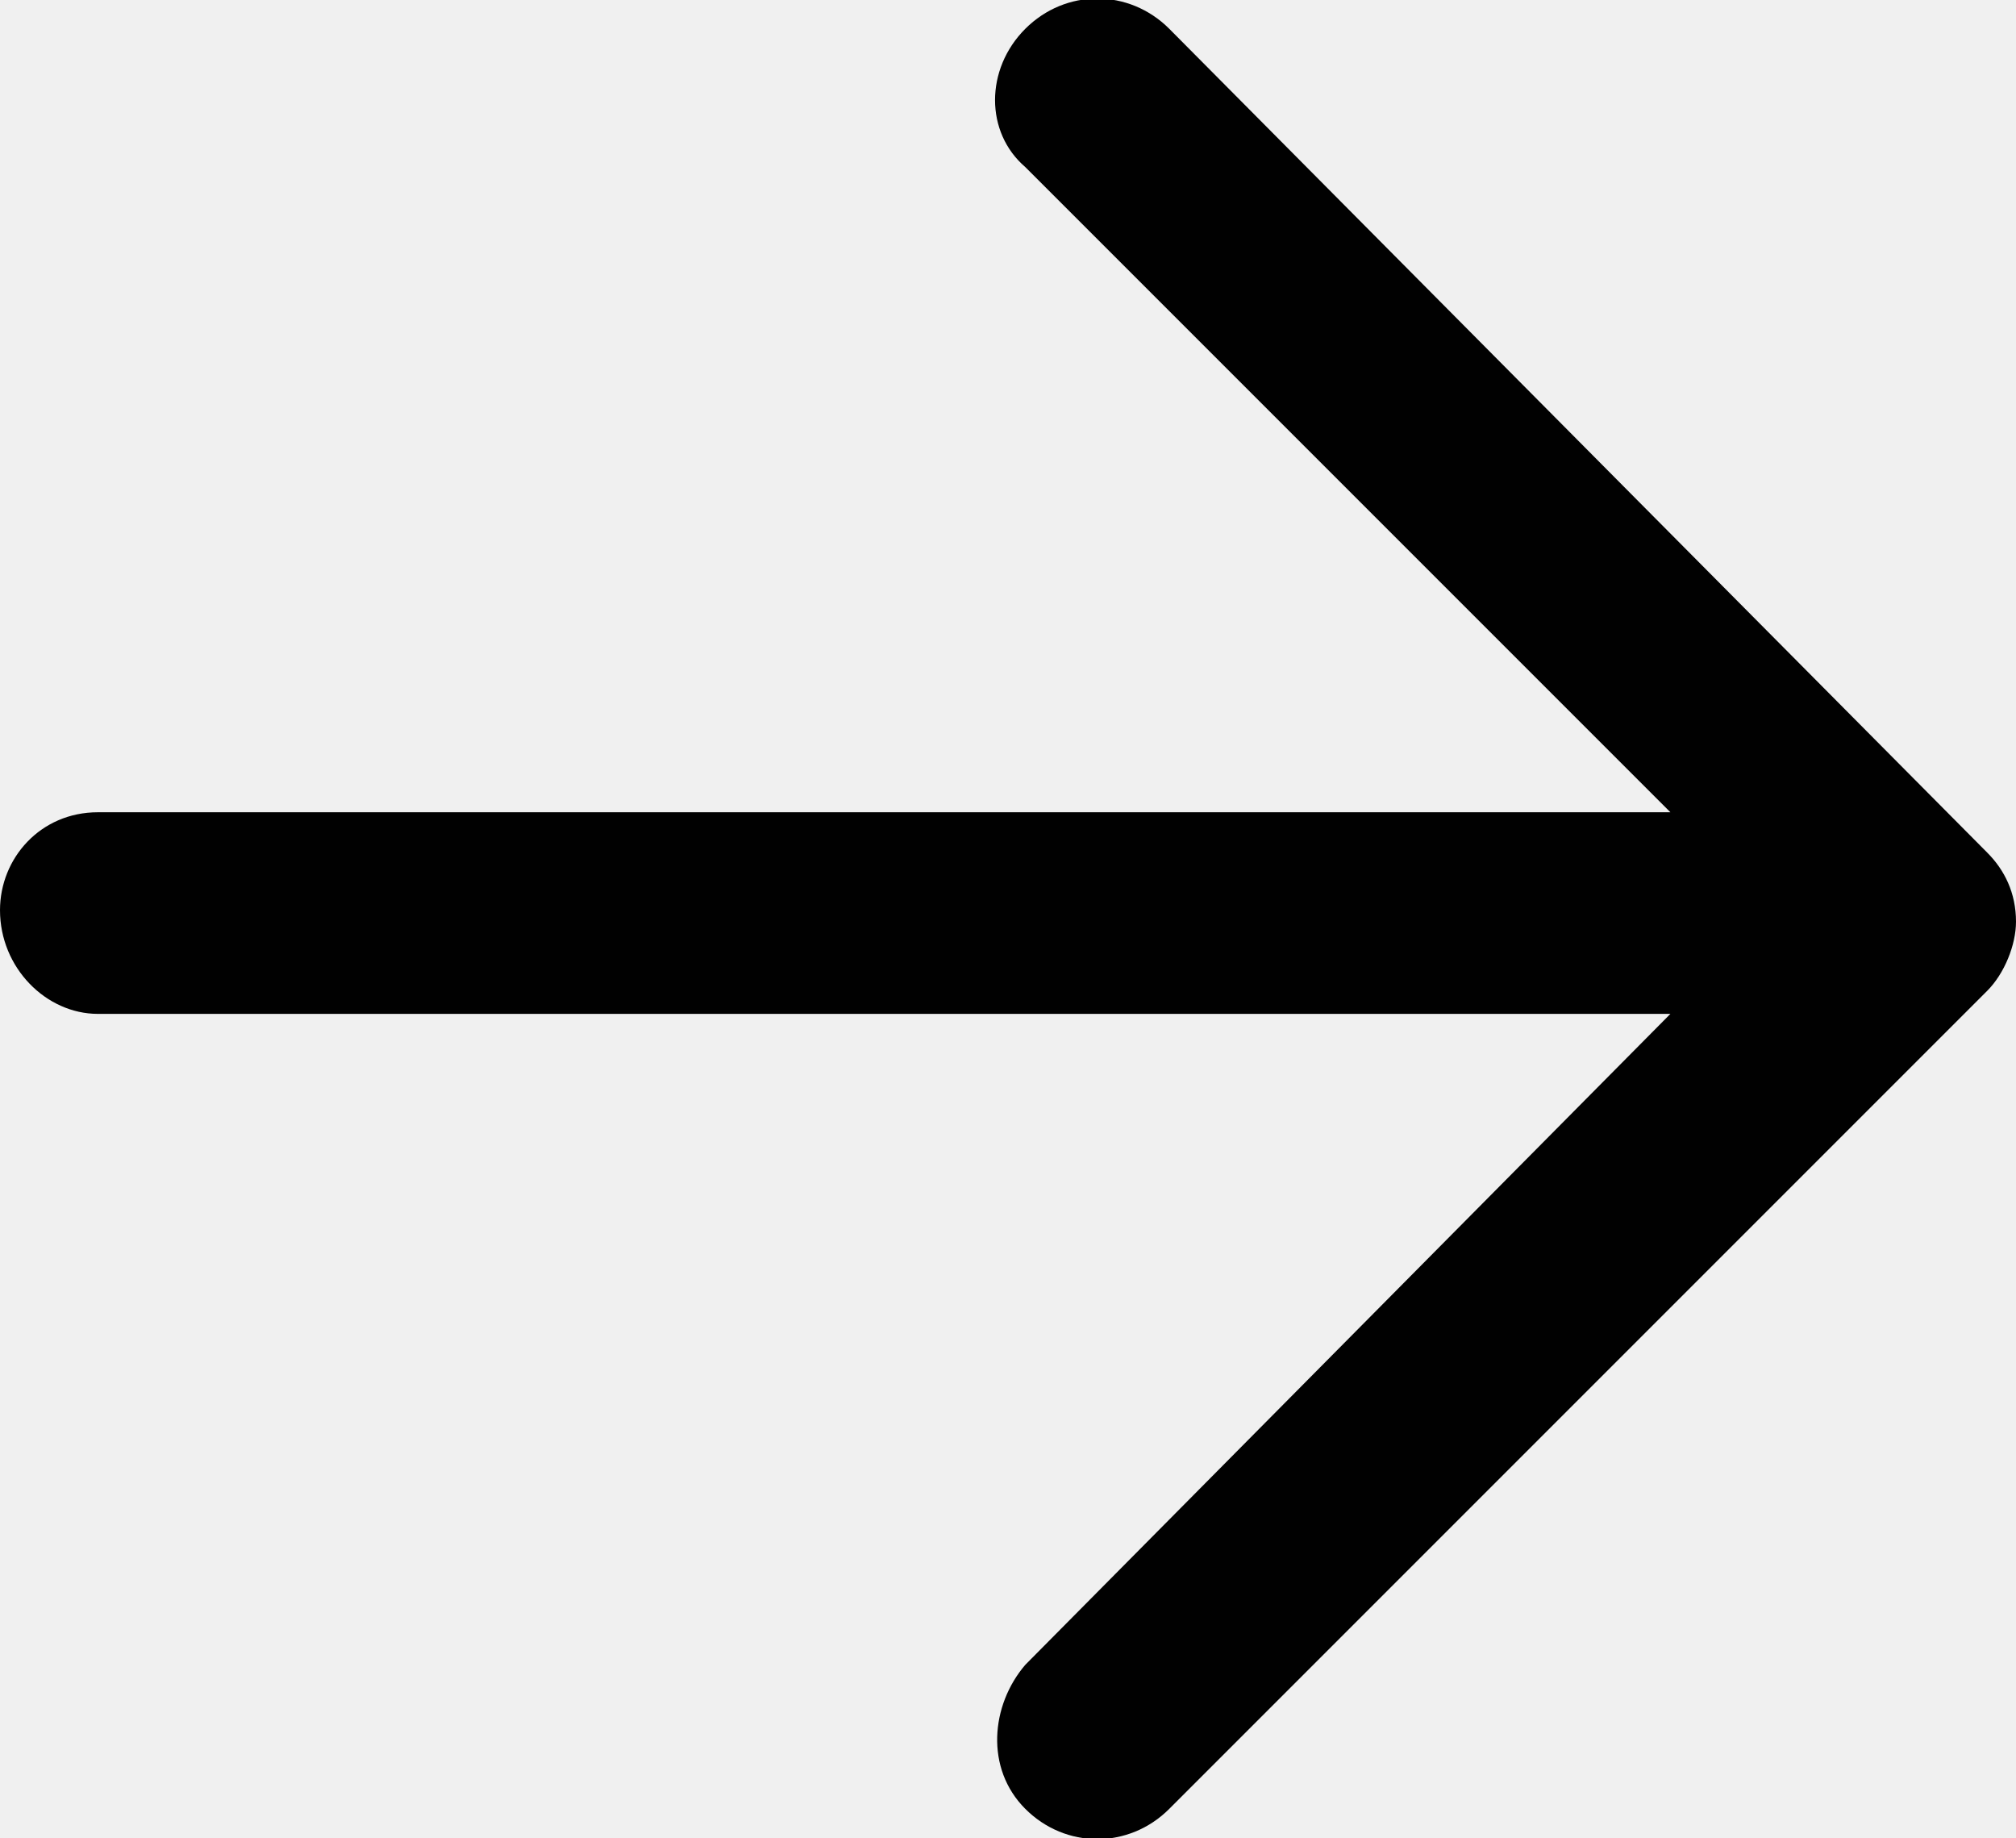
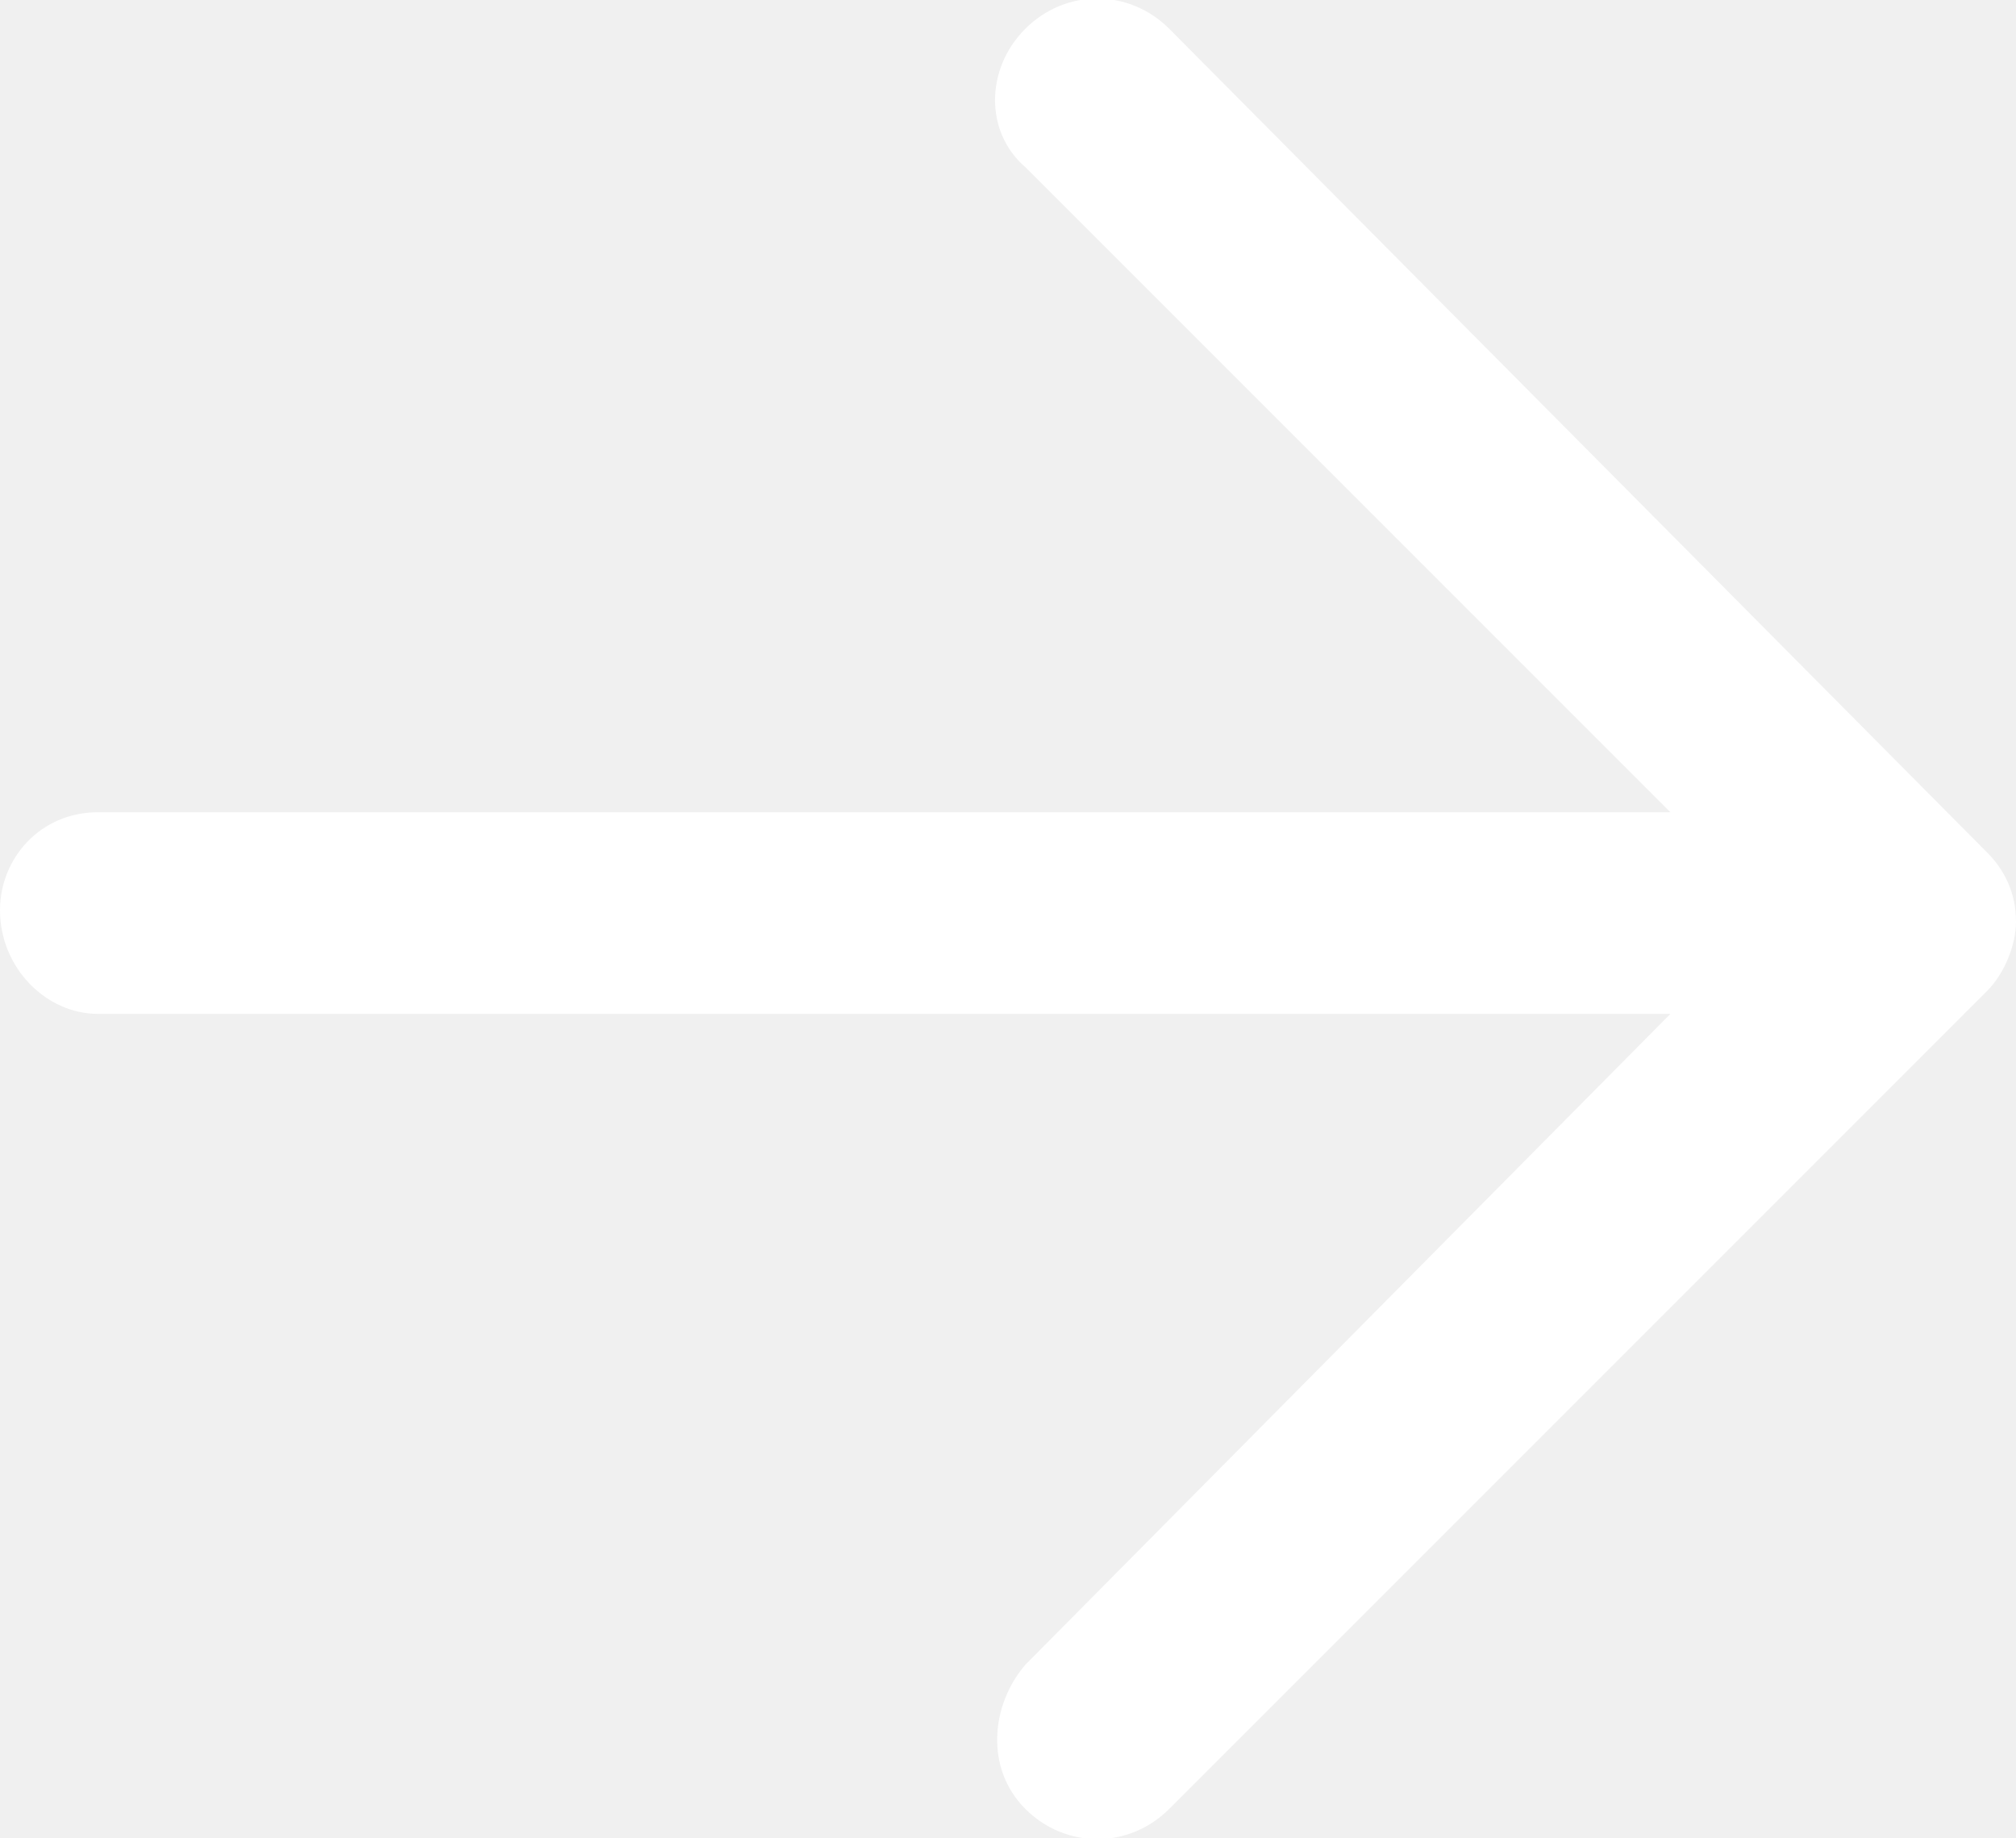
<svg xmlns="http://www.w3.org/2000/svg" id="Layer_1" viewBox="0 0 35 31.9">
-   <style>.st0{fill:#010101}</style>
+   <style>.st0{fill:#fff}</style>
  <path class="st0" d="M20.3.5c-.7-.7-1.8-.7-2.5 0s-.7 1.8 0 2.4L29 14.1H1.7c-1 0-1.7.8-1.7 1.7 0 1 .8 1.8 1.7 1.8H29L17.8 28.9c-.6.7-.7 1.8 0 2.5s1.8.7 2.5 0l14.2-14.2c.3-.3.5-.8.5-1.2 0-.5-.2-.9-.5-1.2L20.3.5z" />
</svg>
